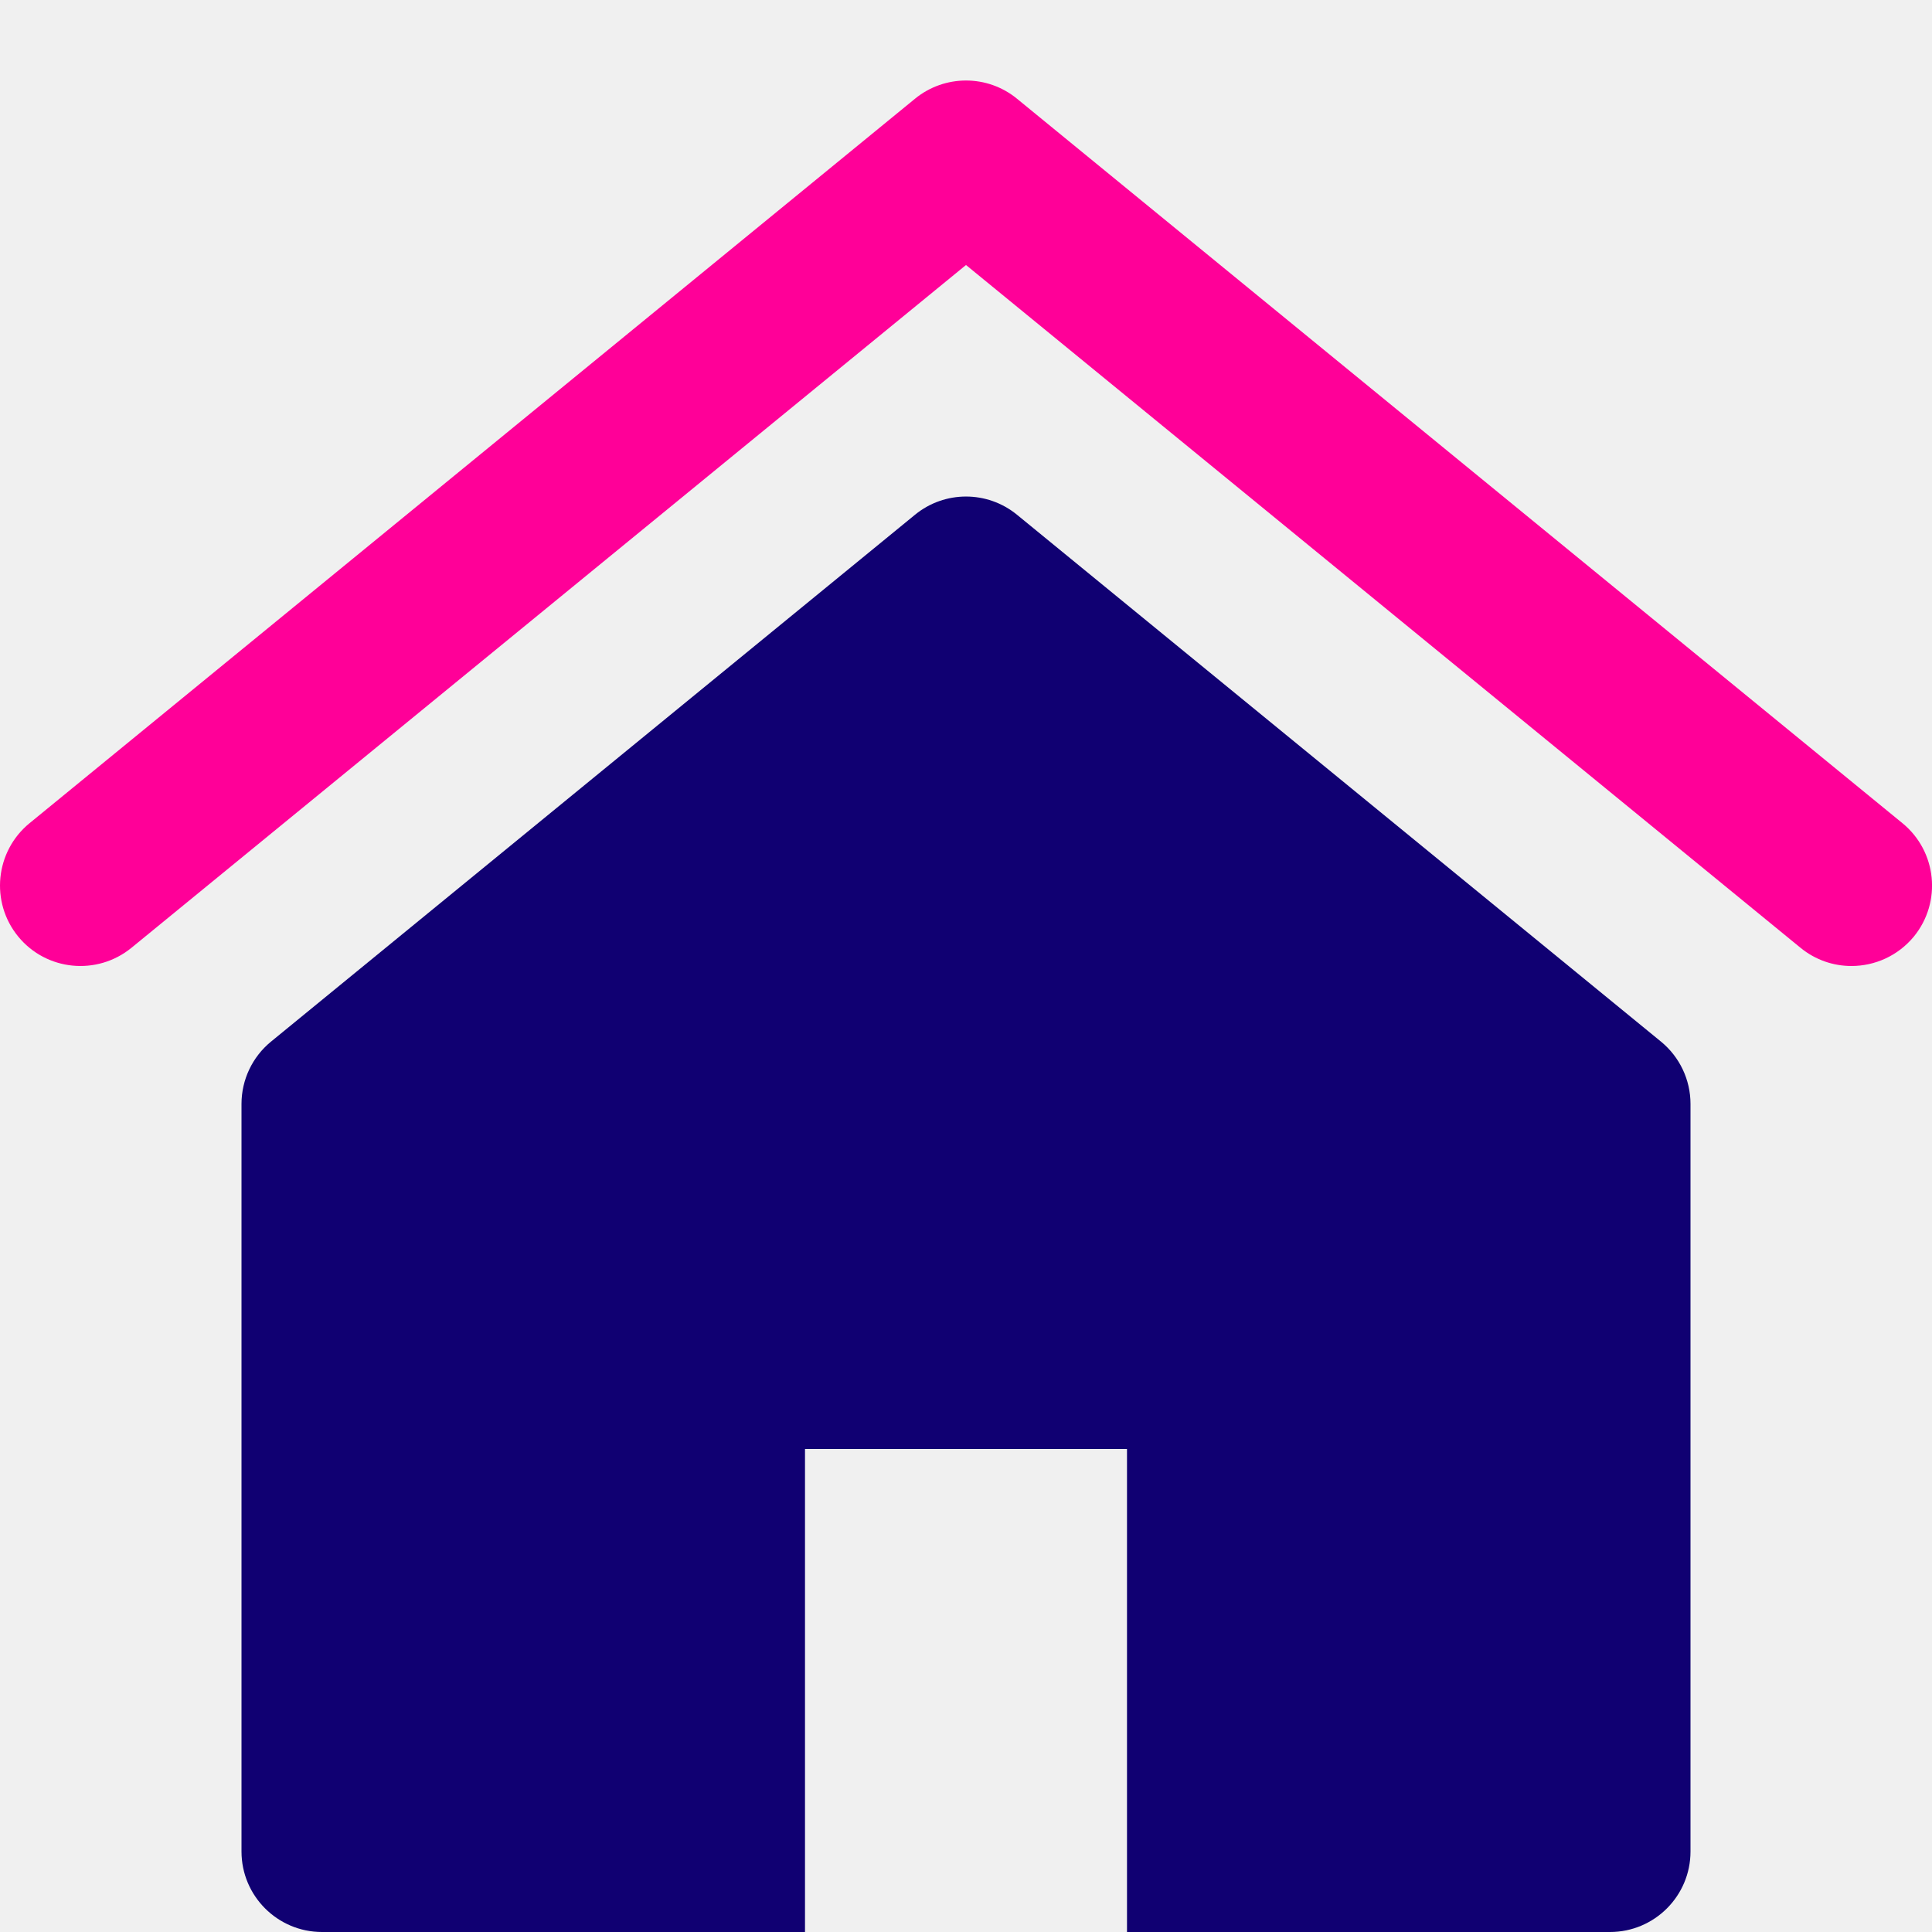
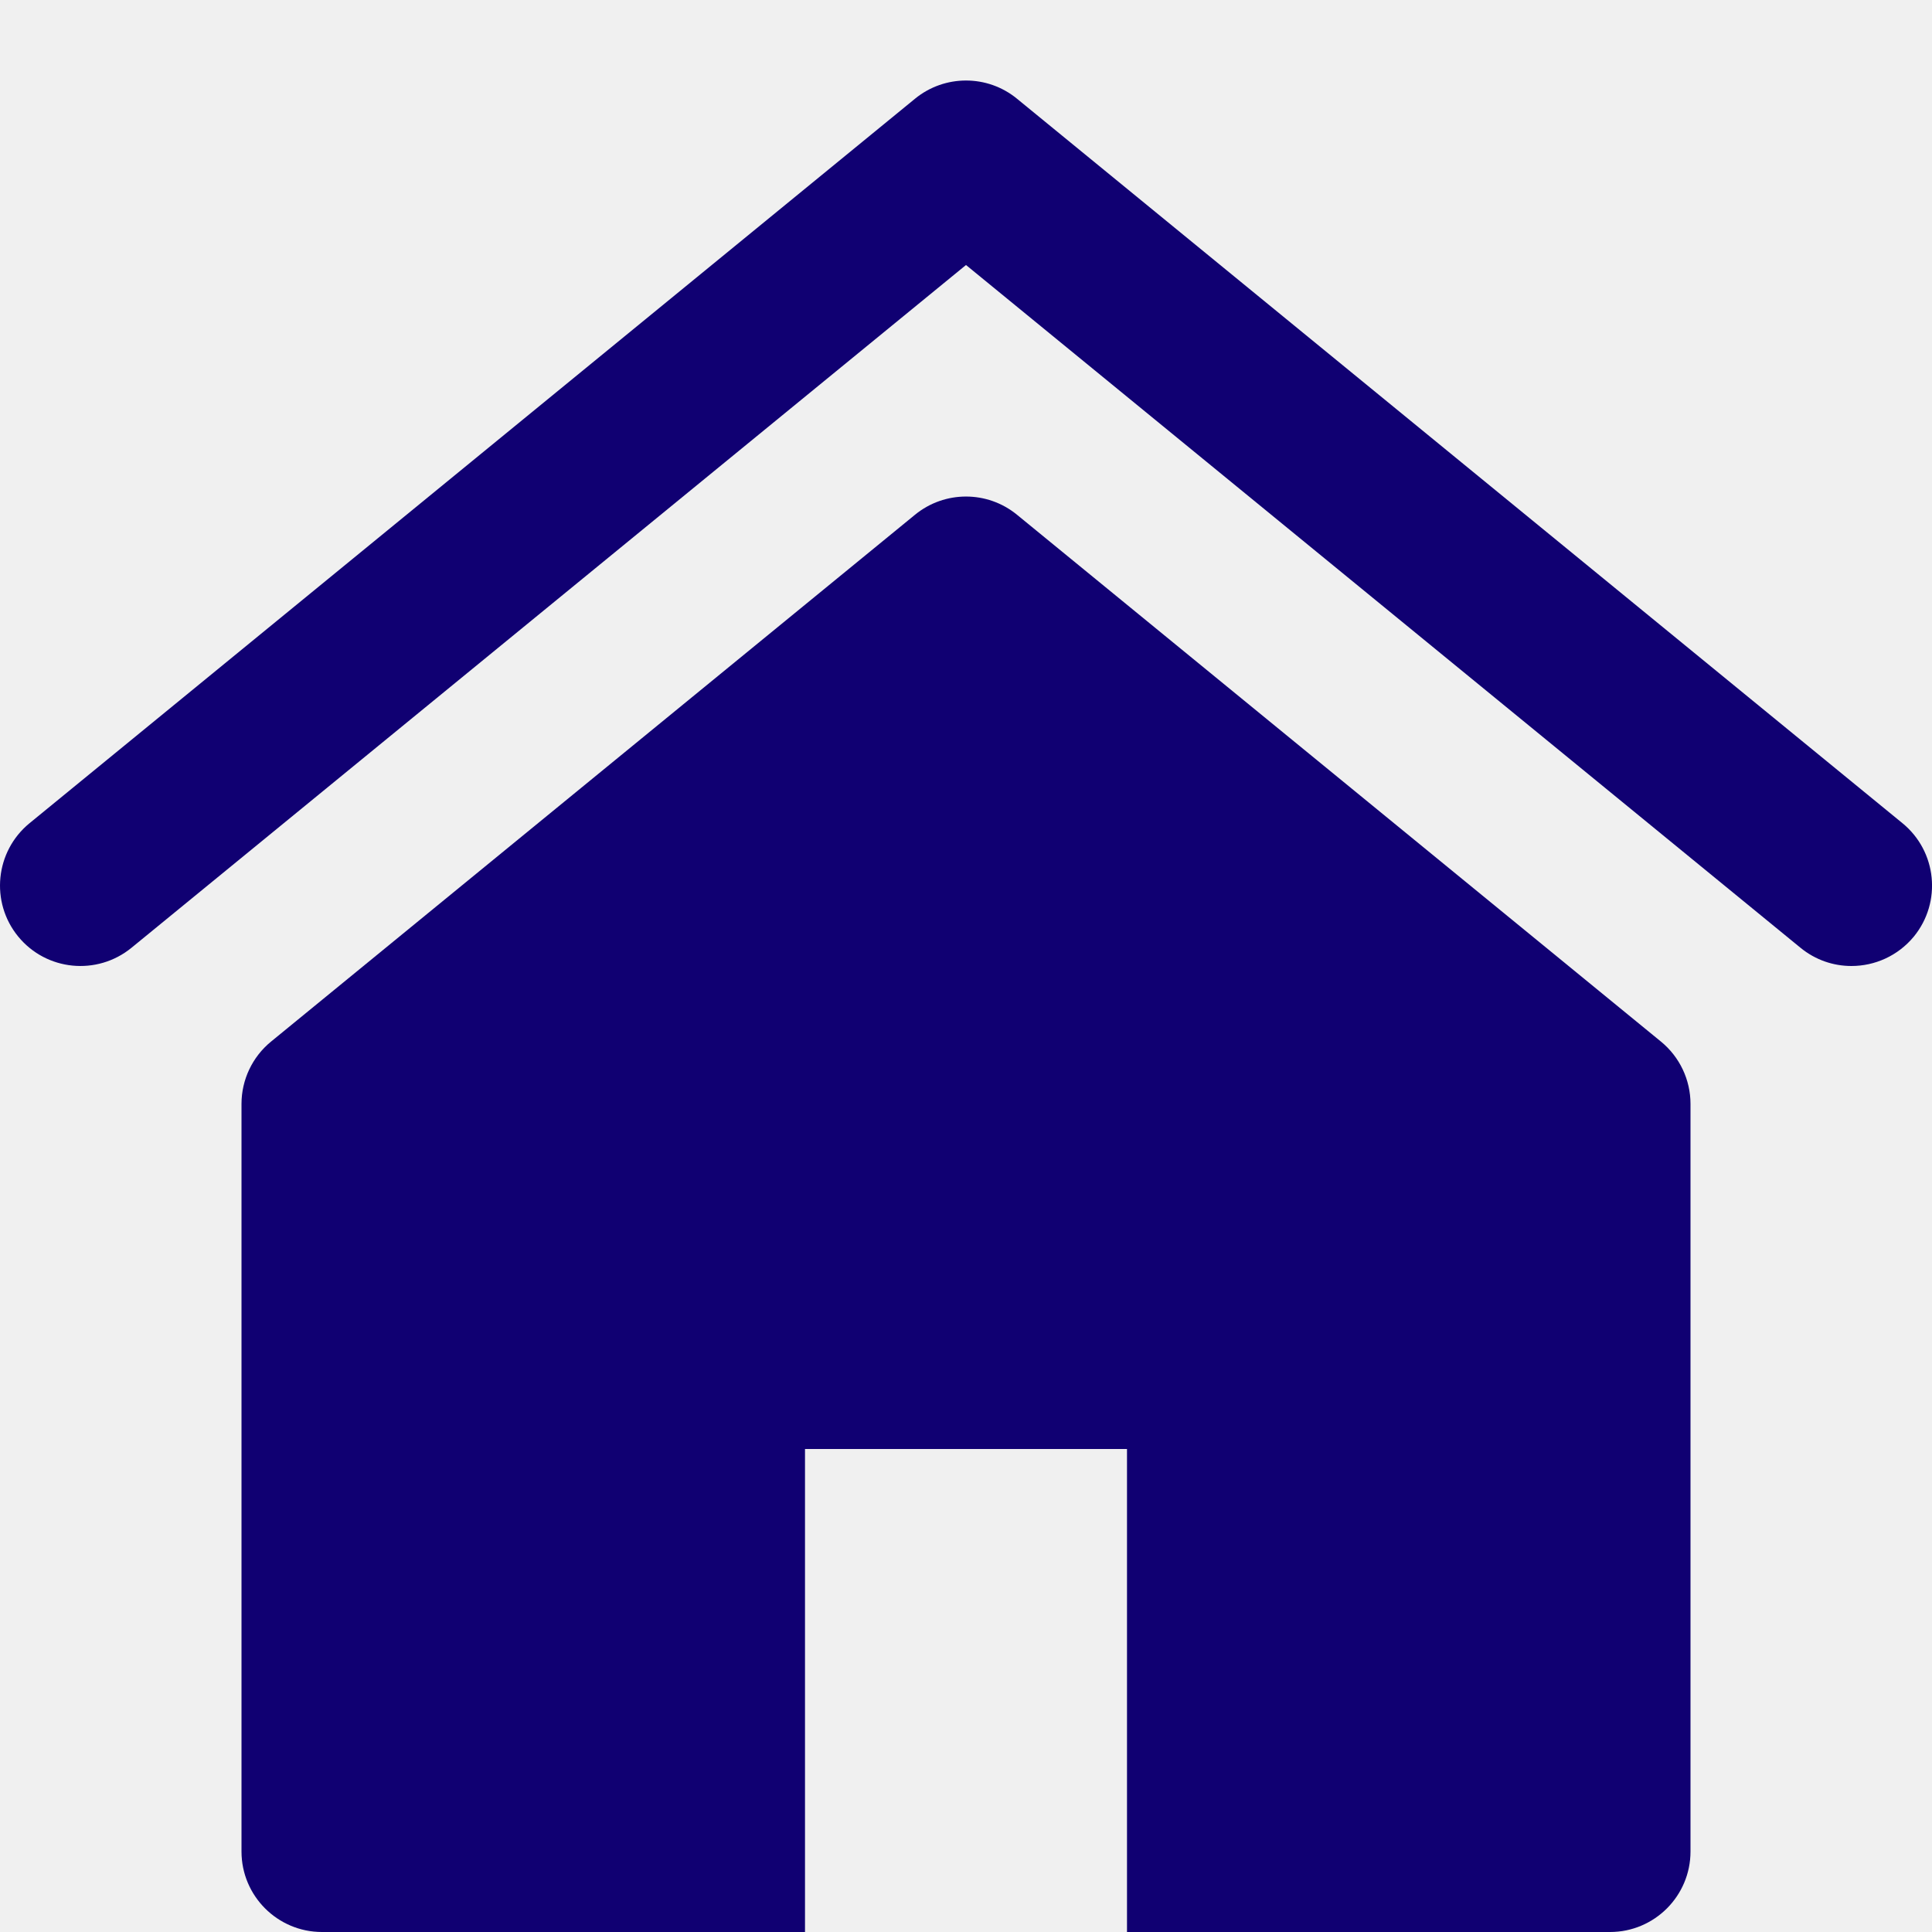
<svg xmlns="http://www.w3.org/2000/svg" width="24" height="24" viewBox="0 0 24 24" fill="none">
  <g clip-path="url(#clip0_476_9255)">
-     <path d="M22.999 12C22.776 12 22.553 11.926 22.367 11.774L12 3.292L1.633 11.774C1.205 12.123 0.576 12.061 0.226 11.634C-0.124 11.206 -0.06 10.576 0.367 10.226L11.367 1.226C11.735 0.925 12.266 0.925 12.633 1.226L23.633 10.226C24.061 10.576 24.124 11.206 23.775 11.634C23.576 11.875 23.289 12 22.999 12Z" fill="#FF0098" />
+     <path d="M22.999 12C22.776 12 22.553 11.926 22.367 11.774L12 3.292L1.633 11.774C1.205 12.123 0.576 12.061 0.226 11.634C-0.124 11.206 -0.06 10.576 0.367 10.226L11.367 1.226C11.735 0.925 12.266 0.925 12.633 1.226L23.633 10.226C24.061 10.576 24.124 11.206 23.775 11.634C23.576 11.875 23.289 12 22.999 12Z" fill="#100072" />
    <path fill-rule="evenodd" clip-rule="evenodd" d="M20.633 12.939L12.633 6.394C12.265 6.093 11.735 6.093 11.367 6.394L3.367 12.939C3.135 13.129 3 13.413 3 13.713V23C3 23.552 3.448 24 4 24L10 24V18H14V24H20C20.552 24 21 23.552 21 23V13.713C21 13.413 20.865 13.129 20.633 12.939Z" fill="#100072" />
  </g>
  <defs>
    <clipPath id="clip0_476_9255">
      <rect width="24" height="24" fill="white" />
    </clipPath>
  </defs>
</svg>
